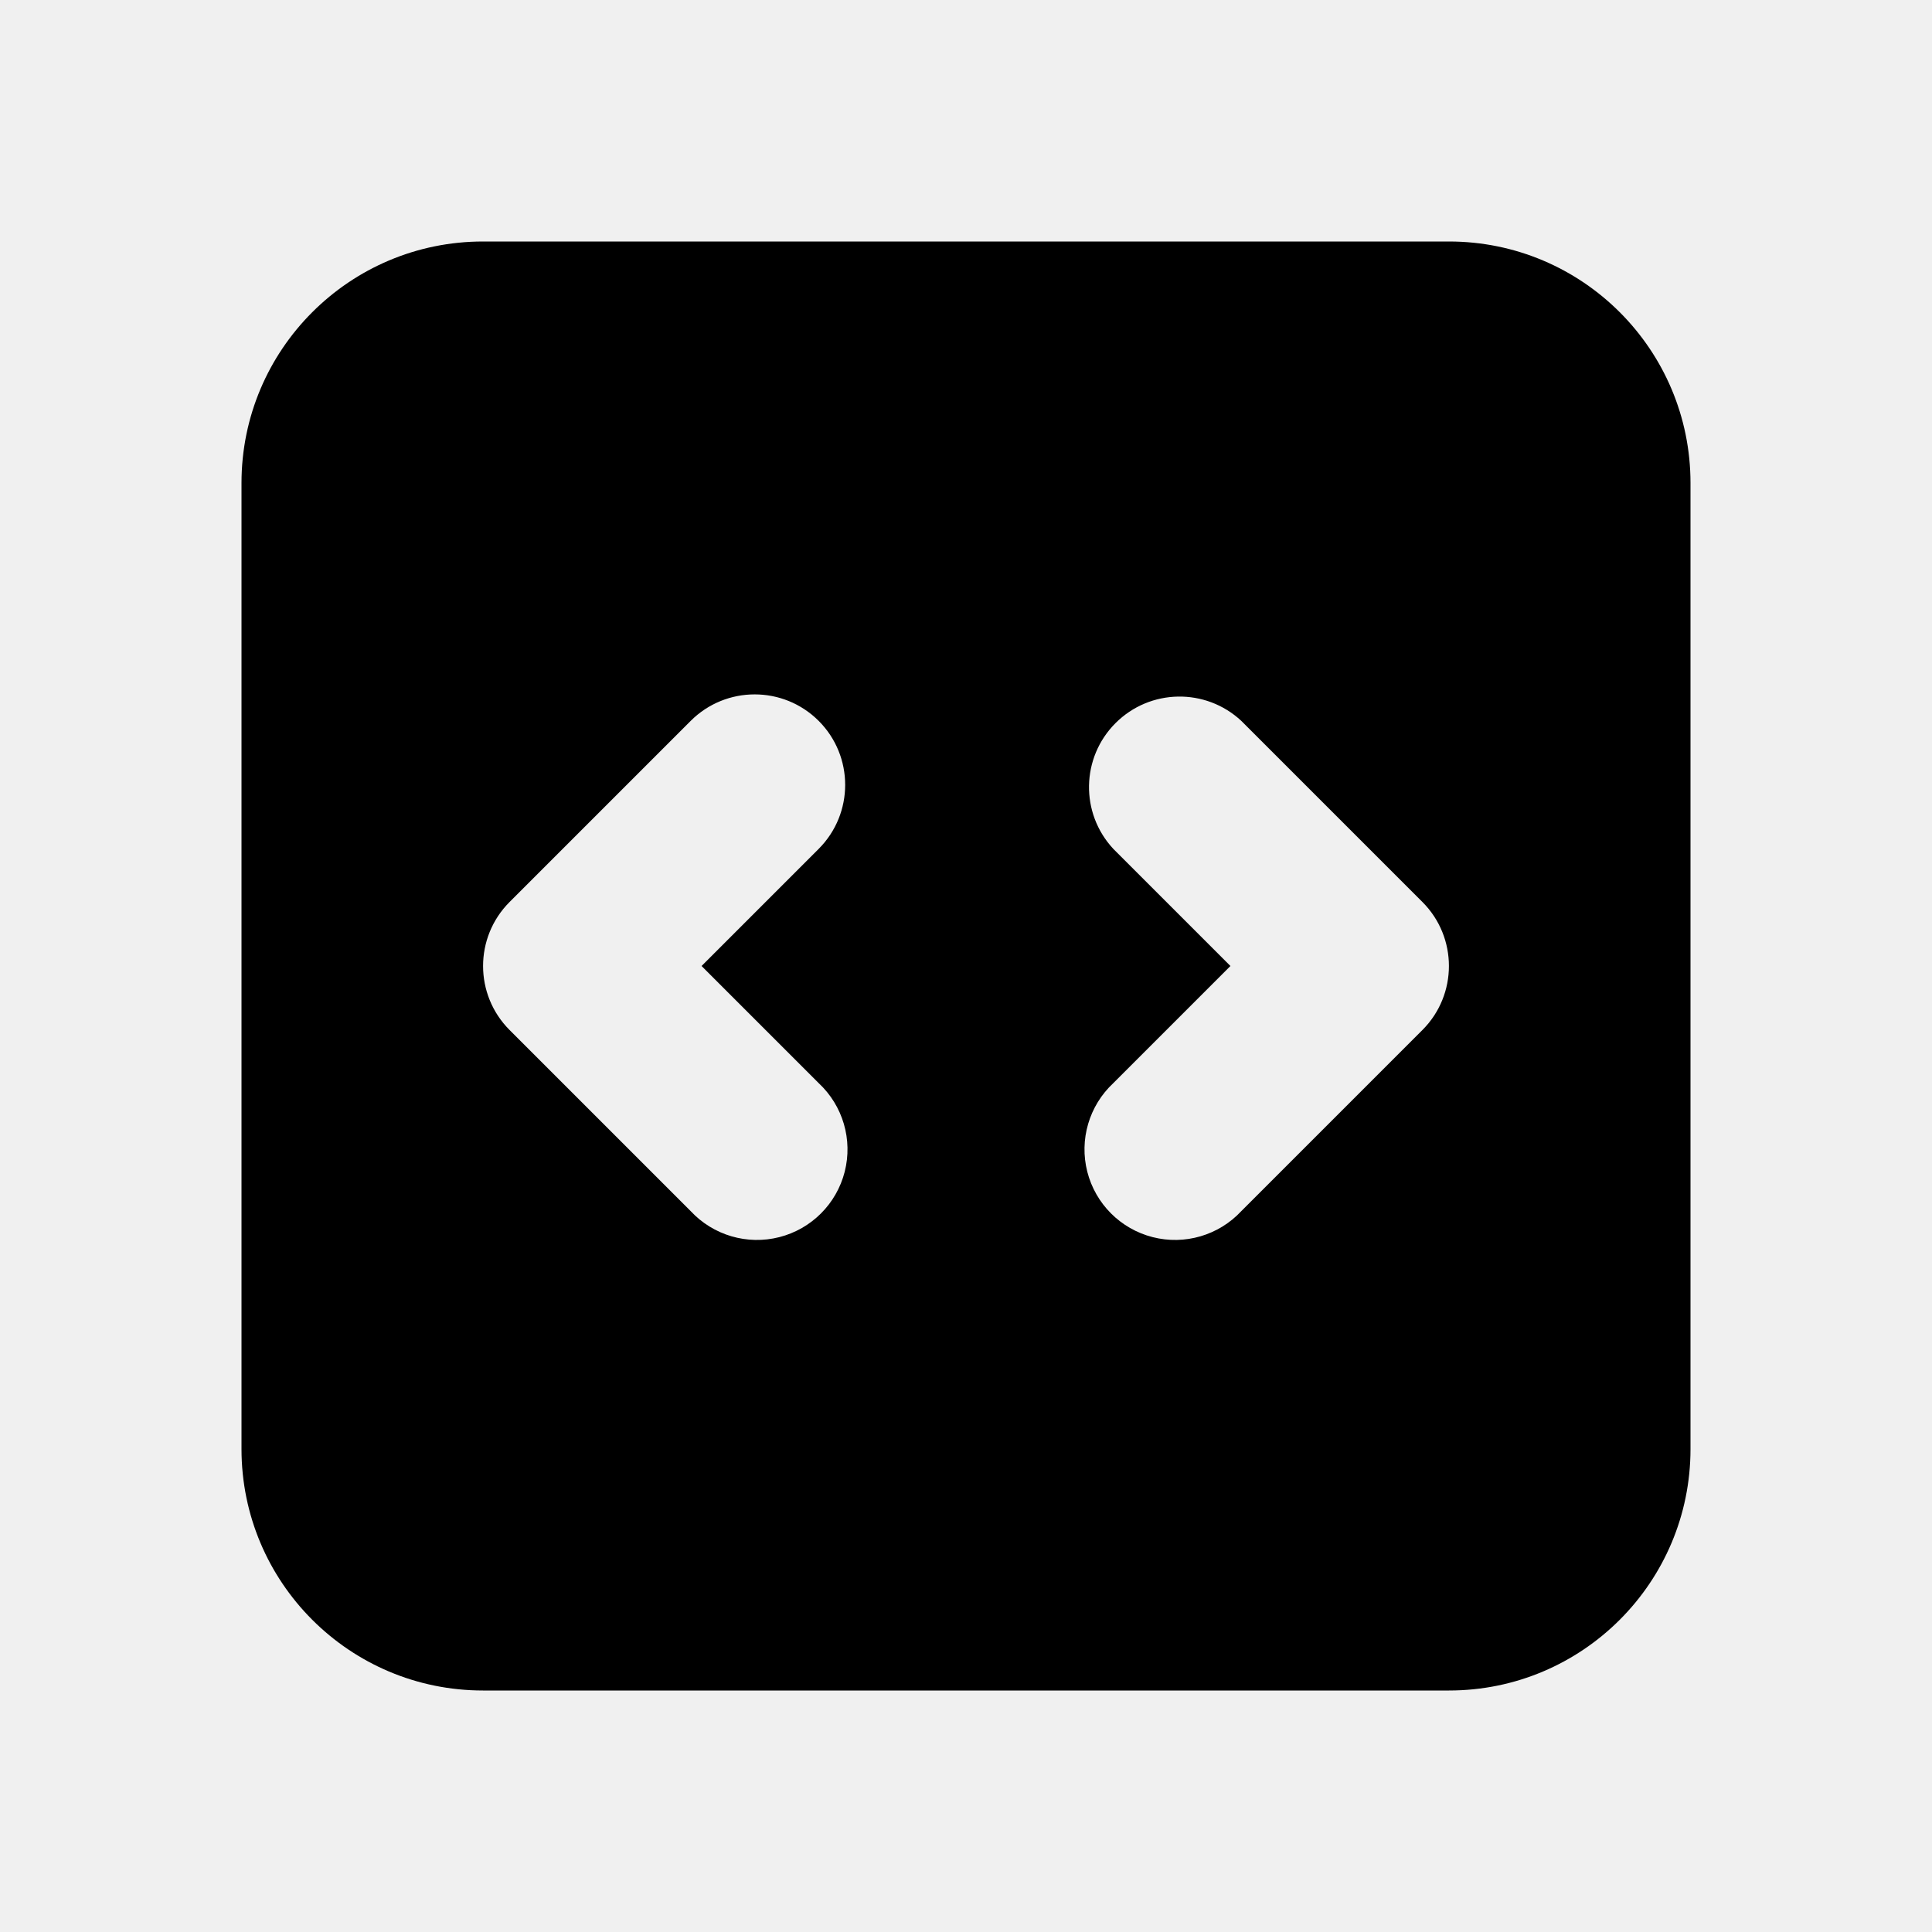
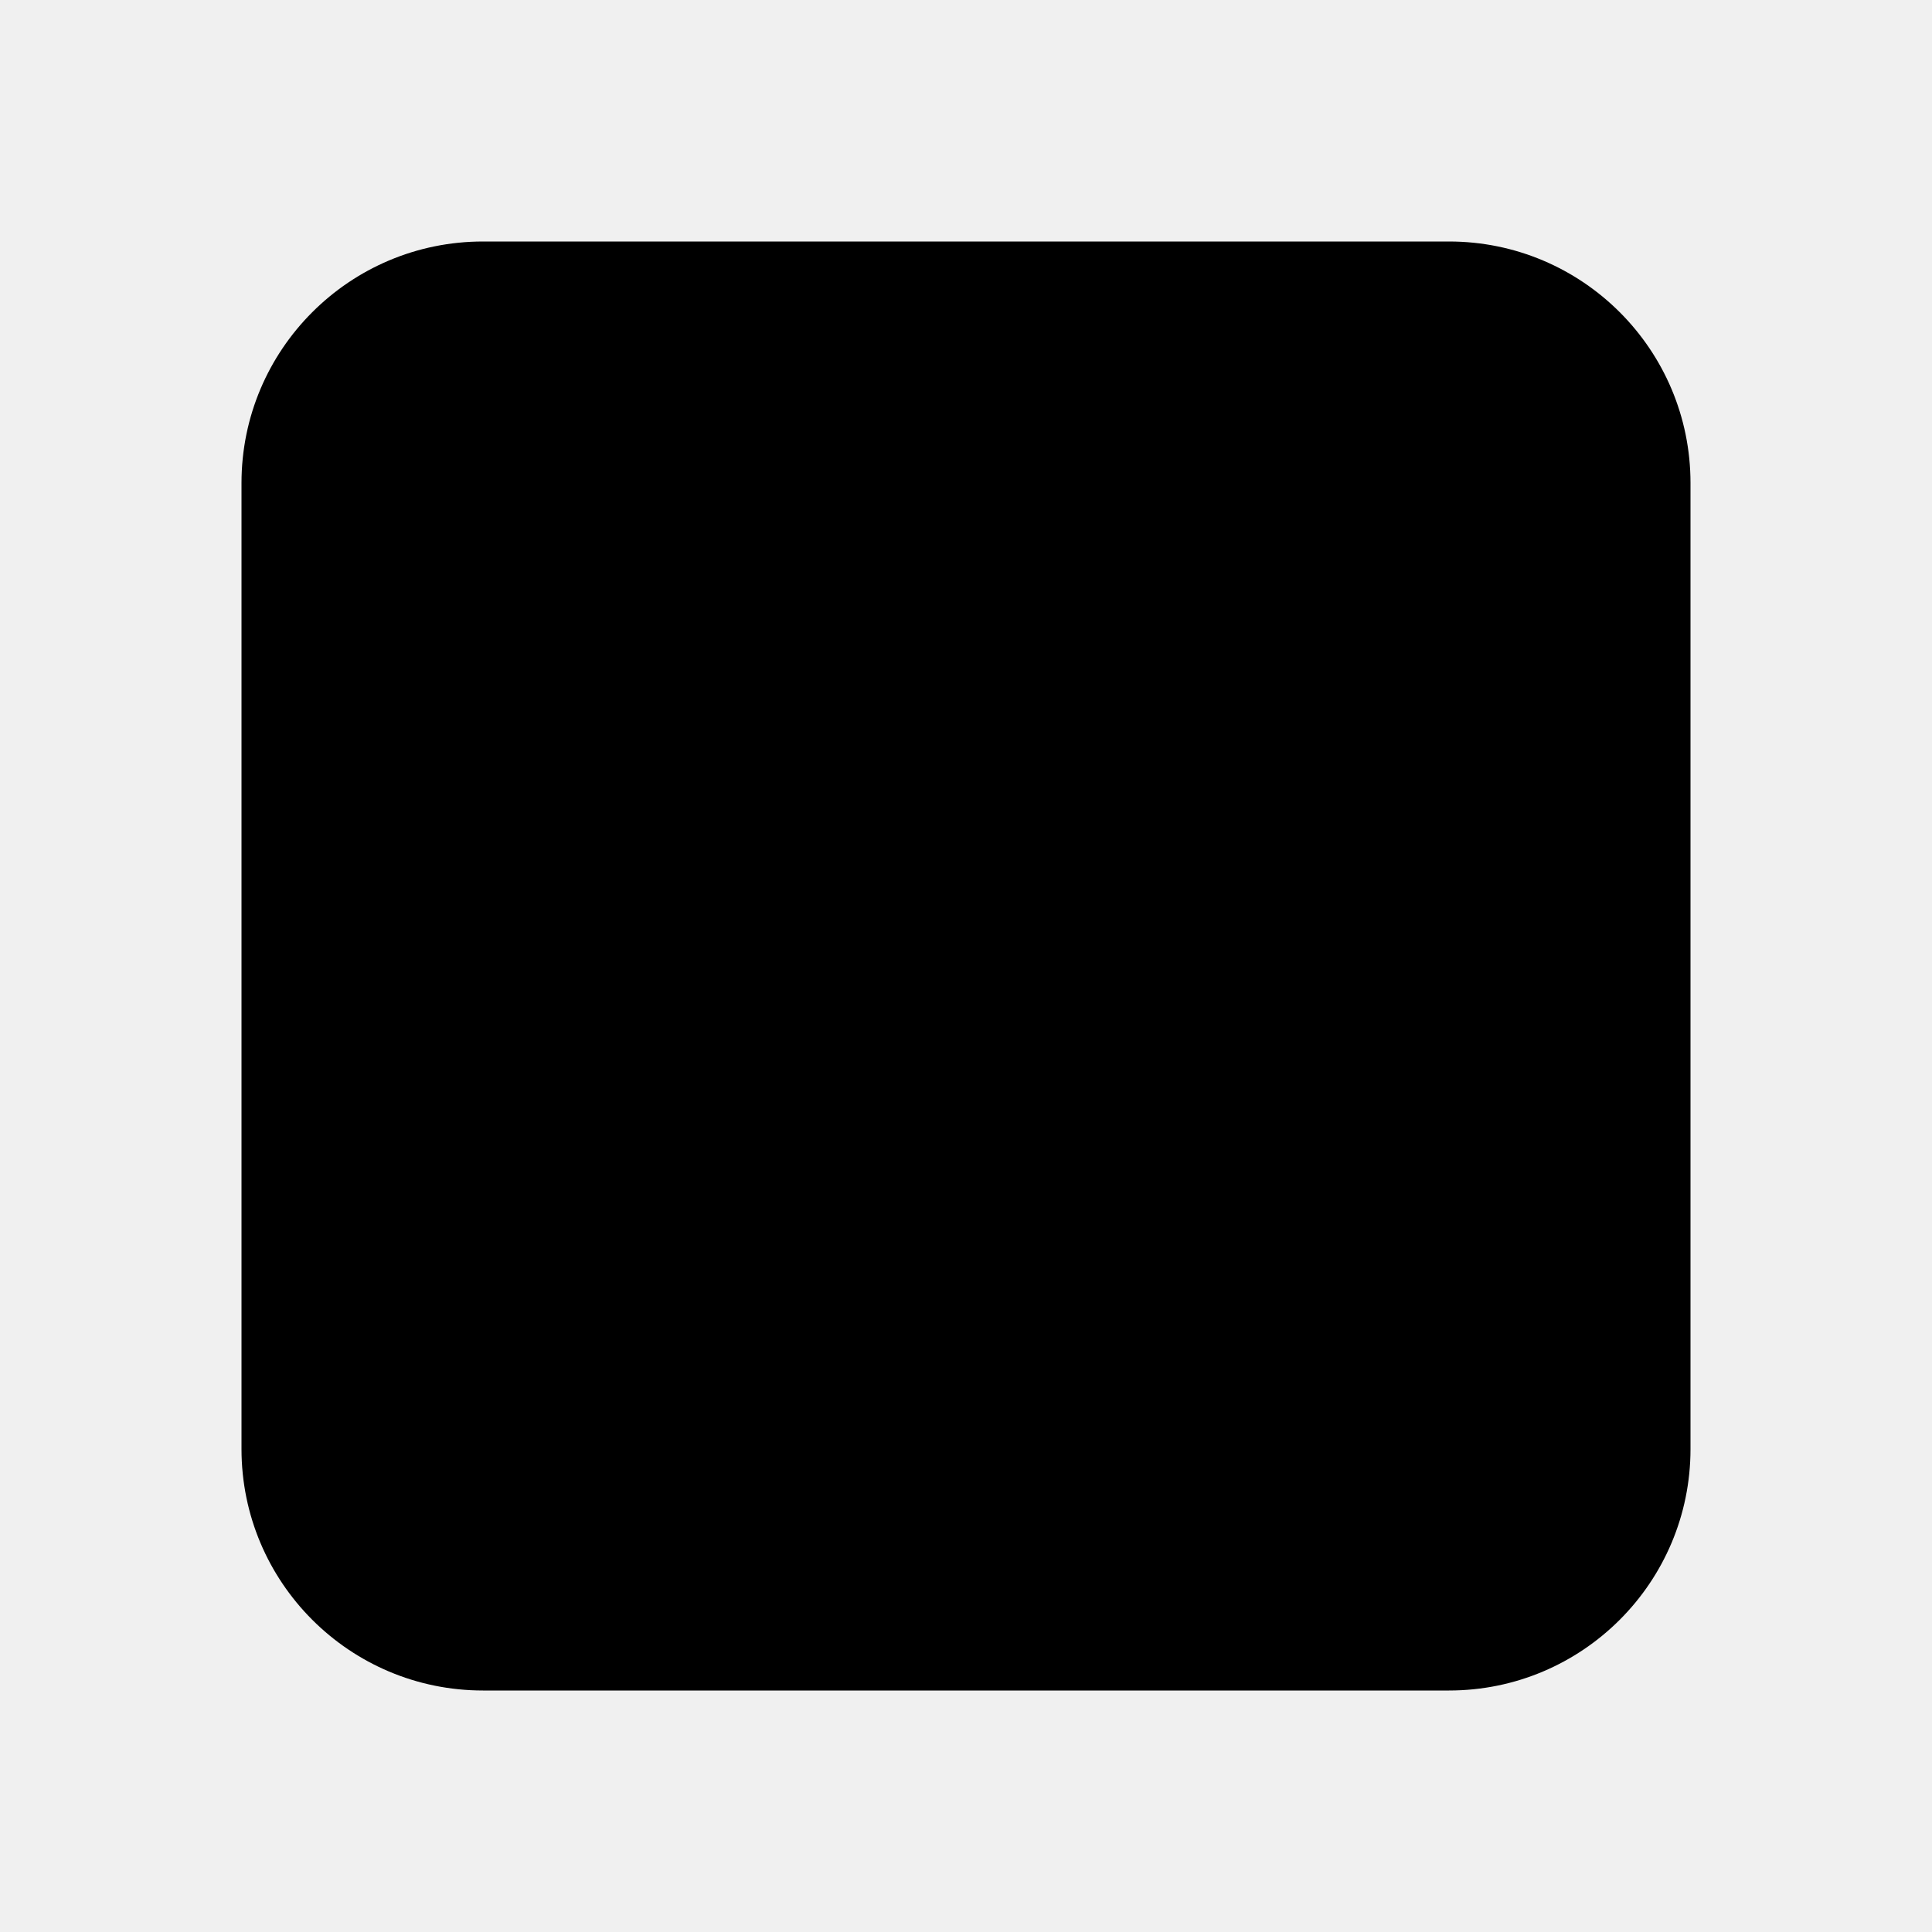
<svg xmlns="http://www.w3.org/2000/svg" viewBox="0 0 16 16" fill="currentColor" width="16" height="16">
  <style>
        path { fill: #000; }
        @media (prefers-color-scheme: dark) {
            path { fill: #FFF; }
        }
    </style>
-   <path fill-rule="evenodd" d="M2 4a2 2 0 0 1 2-2h8a2 2 0 0 1 2 2v8a2 2 0 0 1-2 2H4a2 2 0 0 1-2-2V4Zm4.78 1.97a.75.75 0 0 1 0 1.06L5.81 8l.97.97a.75.75 0 1 1-1.06 1.06l-1.5-1.5a.75.75 0 0 1 0-1.06l1.5-1.5a.75.75 0 0 1 1.06 0Zm2.44 1.06a.75.75 0 0 1 1.06-1.06l1.5 1.5a.75.75 0 0 1 0 1.06l-1.5 1.5a.75.75 0 1 1-1.06-1.06l.97-.97-.97-.97Z" clip-rule="evenodd" />
+   <path fillRule="evenodd" d="M2 4a2 2 0 0 1 2-2h8a2 2 0 0 1 2 2v8a2 2 0 0 1-2 2H4a2 2 0 0 1-2-2V4Zm4.78 1.97a.75.75 0 0 1 0 1.06L5.81 8l.97.97a.75.75 0 1 1-1.06 1.06l-1.5-1.5a.75.75 0 0 1 0-1.06l1.5-1.5a.75.75 0 0 1 1.06 0Zm2.44 1.06a.75.75 0 0 1 1.06-1.06l1.5 1.5a.75.75 0 0 1 0 1.06l-1.5 1.5a.75.75 0 1 1-1.06-1.06l.97-.97-.97-.97Z" clipRule="evenodd" />
</svg>
